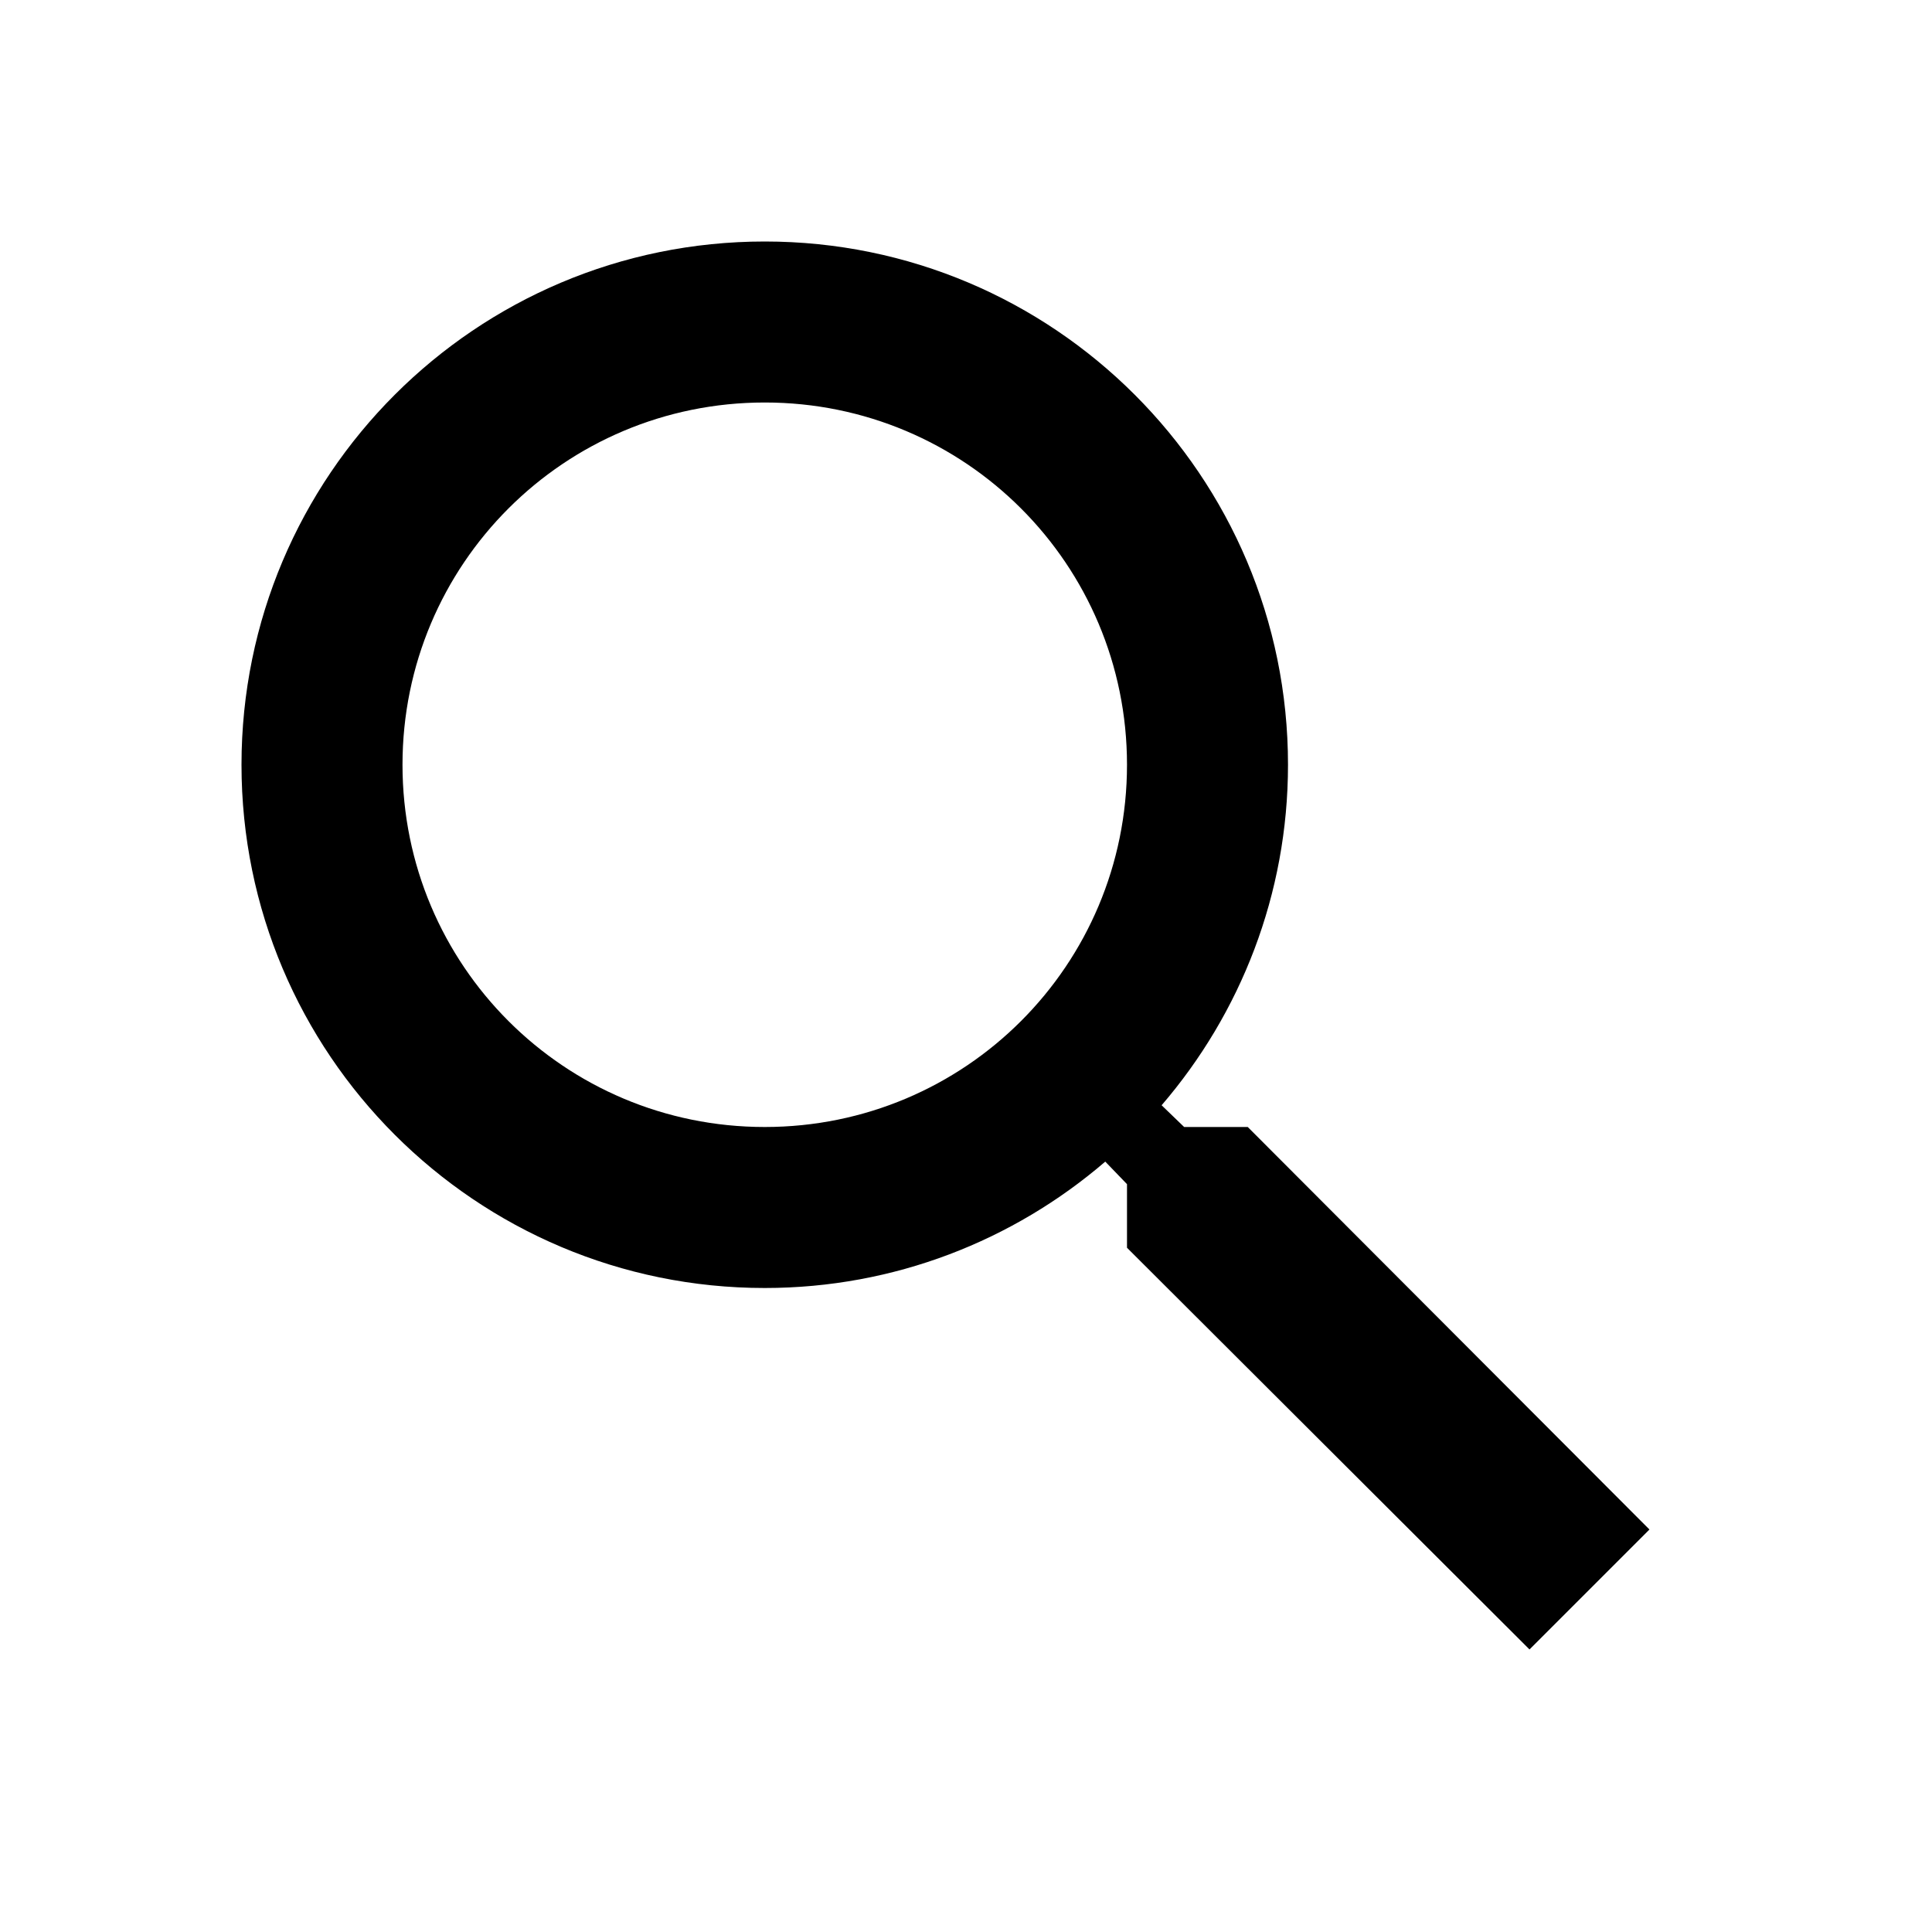
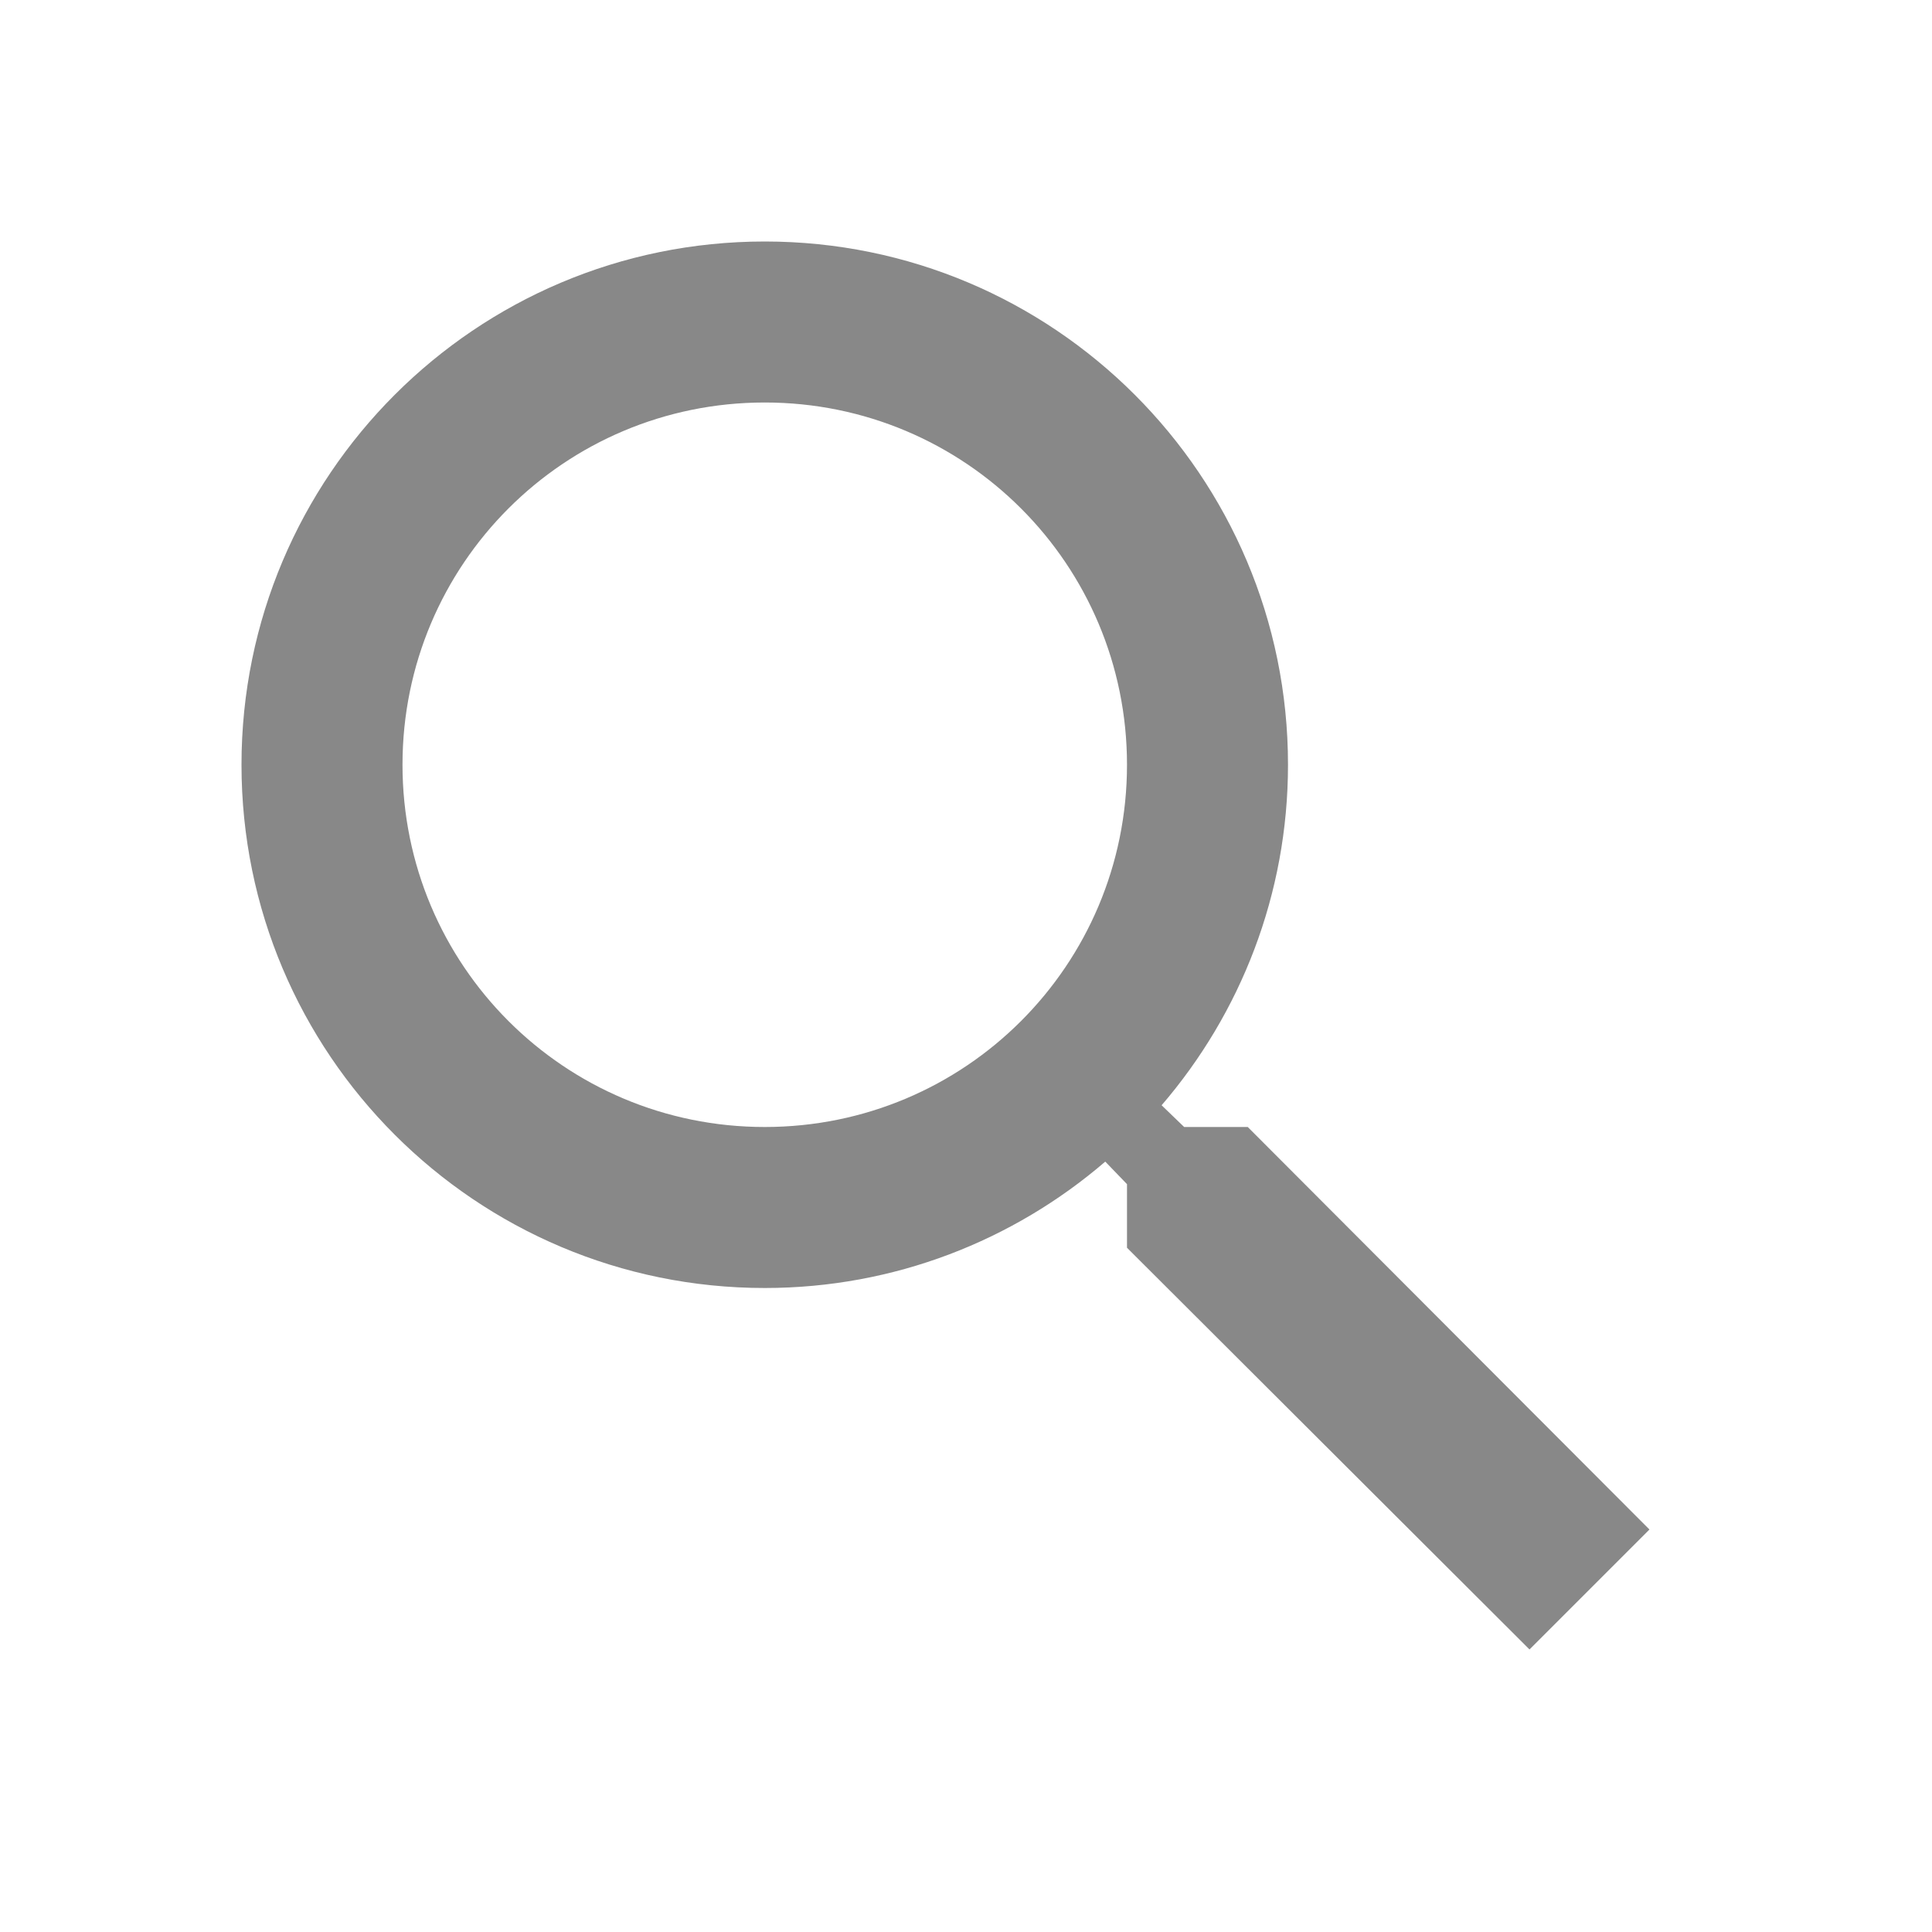
- <svg xmlns="http://www.w3.org/2000/svg" height="24px" viewBox="0 0 24 24" width="24px" fill="#000000">
+ <svg xmlns="http://www.w3.org/2000/svg" height="24px" viewBox="0 0 24 24" width="24px" fill="#888888">
  <path d="M0 0h24v24H0z" fill="none" />
  <path d="M15.5 14h-.79l-.28-.27C15.41 12.59 16 11.11 16 9.5 16 5.91 13.09 3 9.5 3S3 5.91 3 9.5 5.91 16 9.5 16c1.61 0 3.09-.59 4.23-1.57l.27.28v.79l5 4.99L20.49 19l-4.99-5zm-6 0C7.01 14 5 11.99 5 9.5S7.01 5 9.5 5 14 7.01 14 9.5 11.99 14 9.5 14z" />
</svg>
